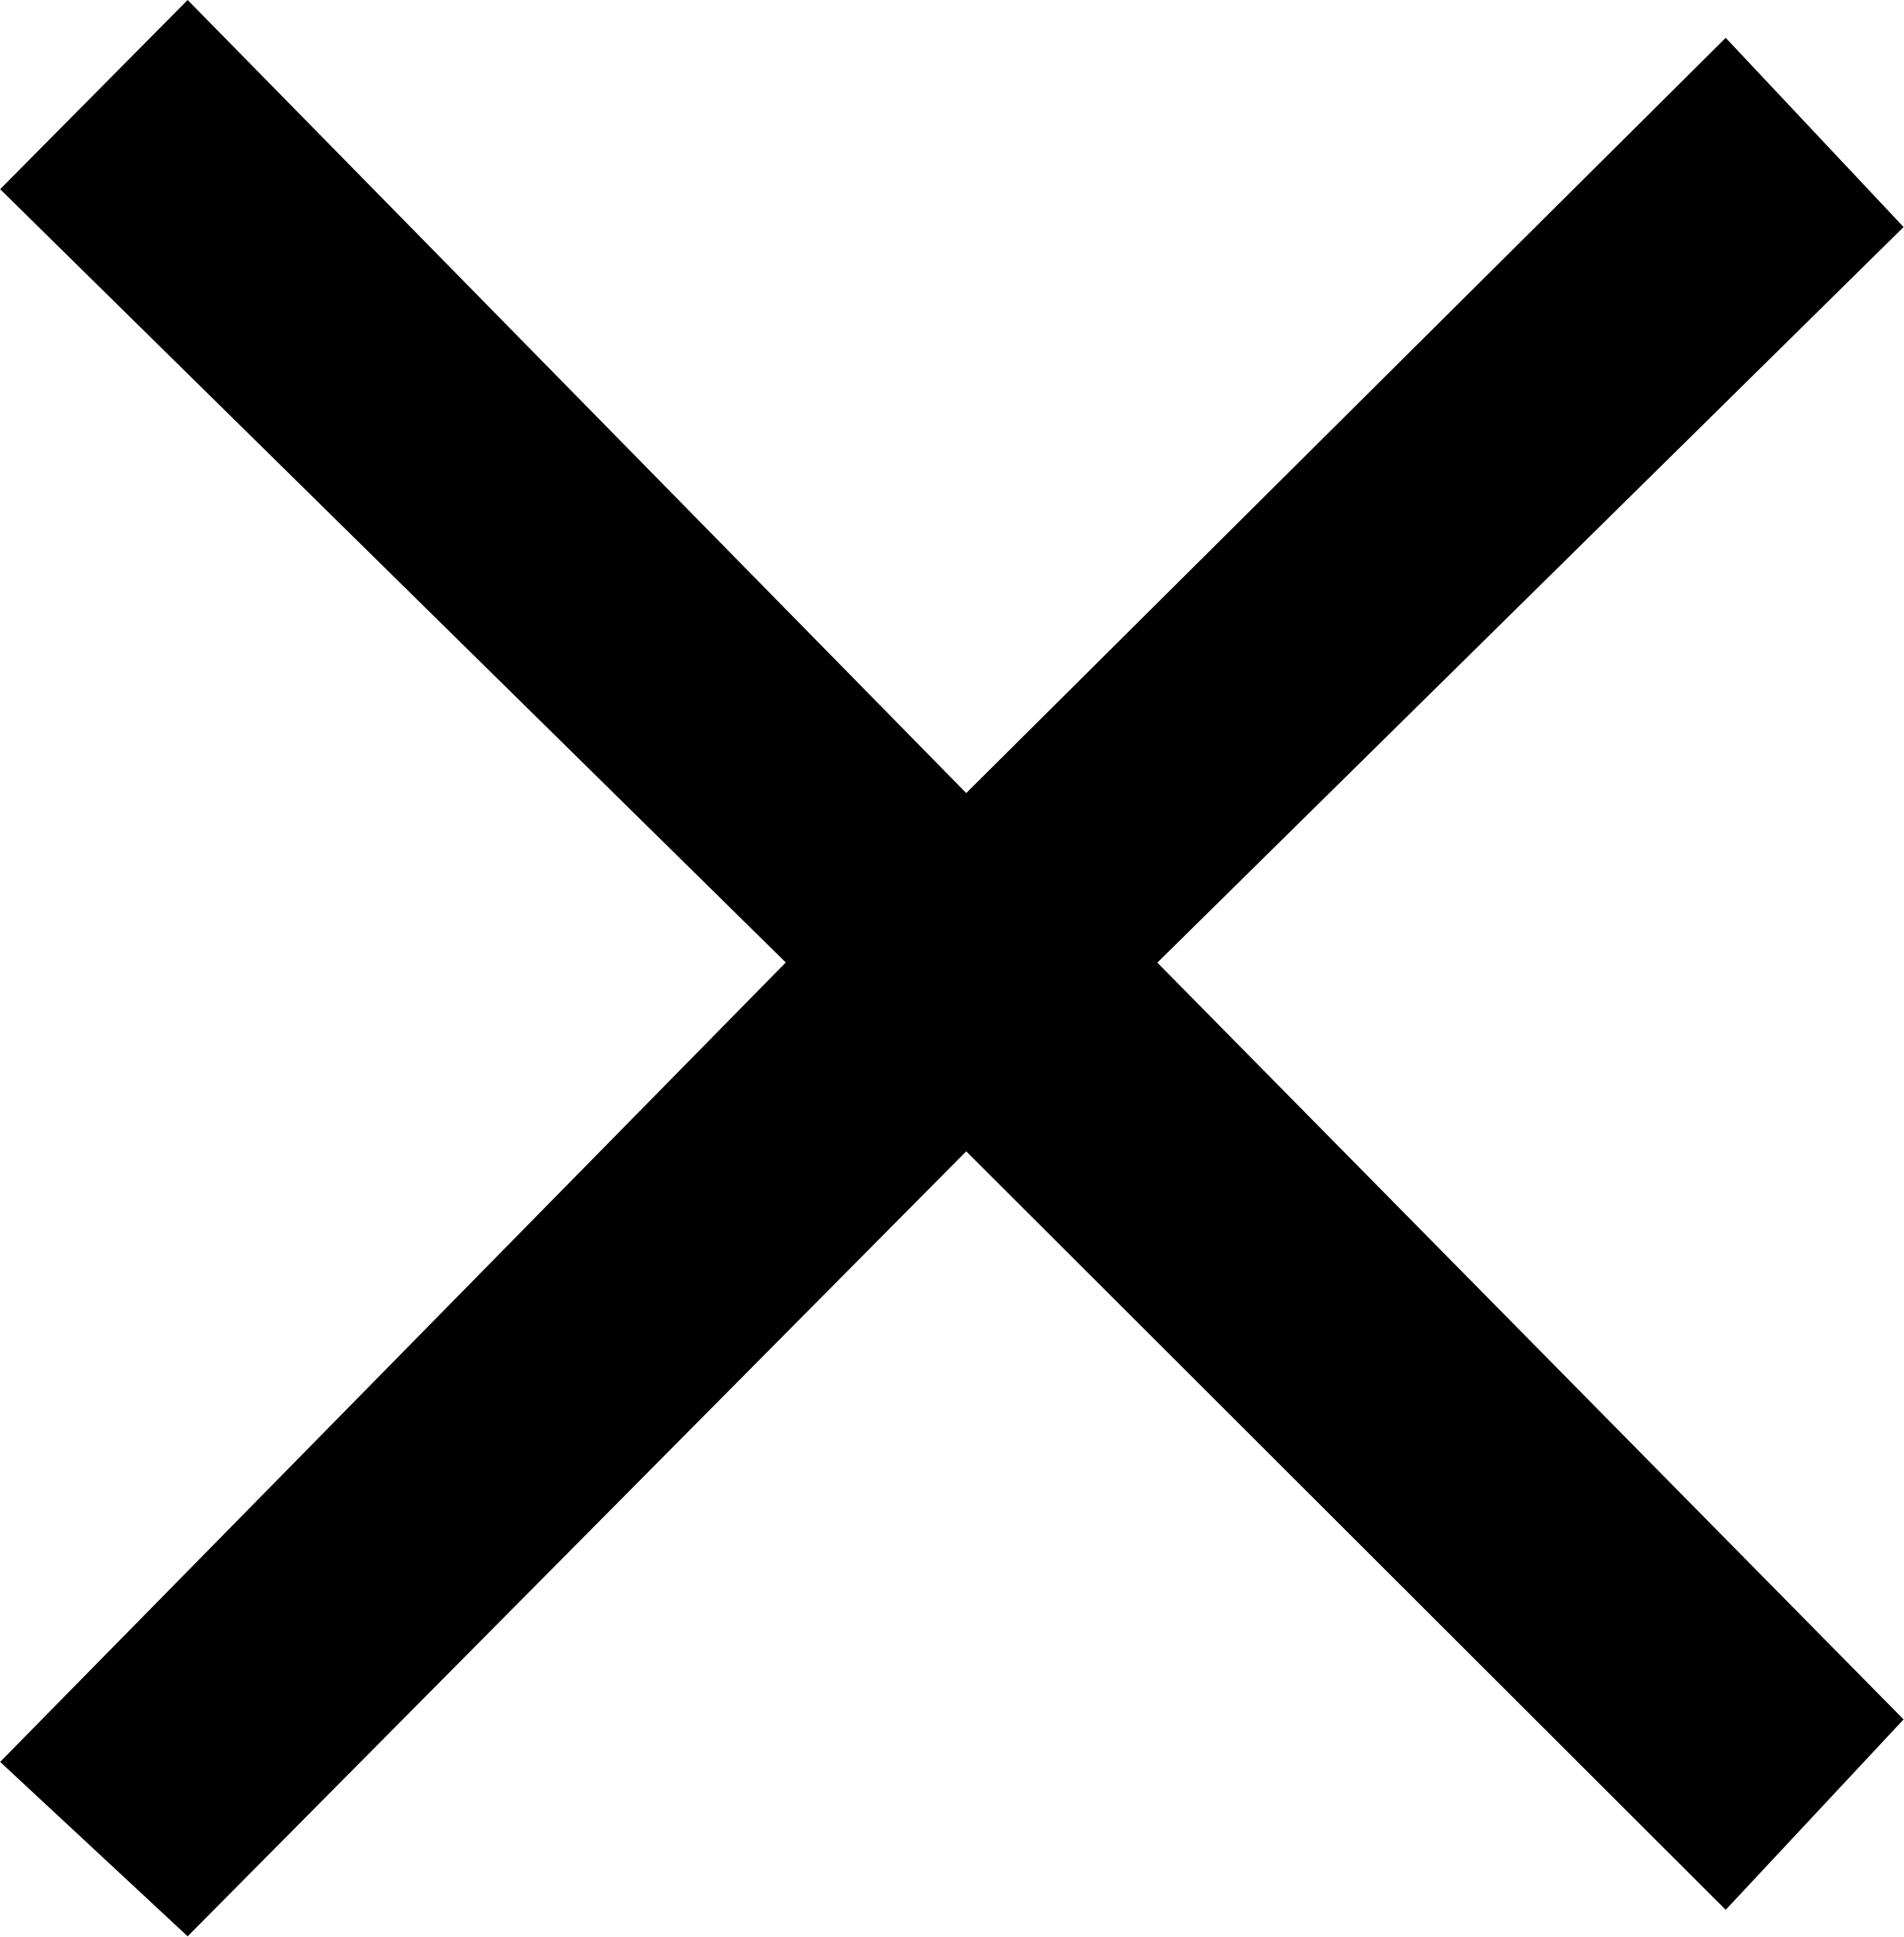
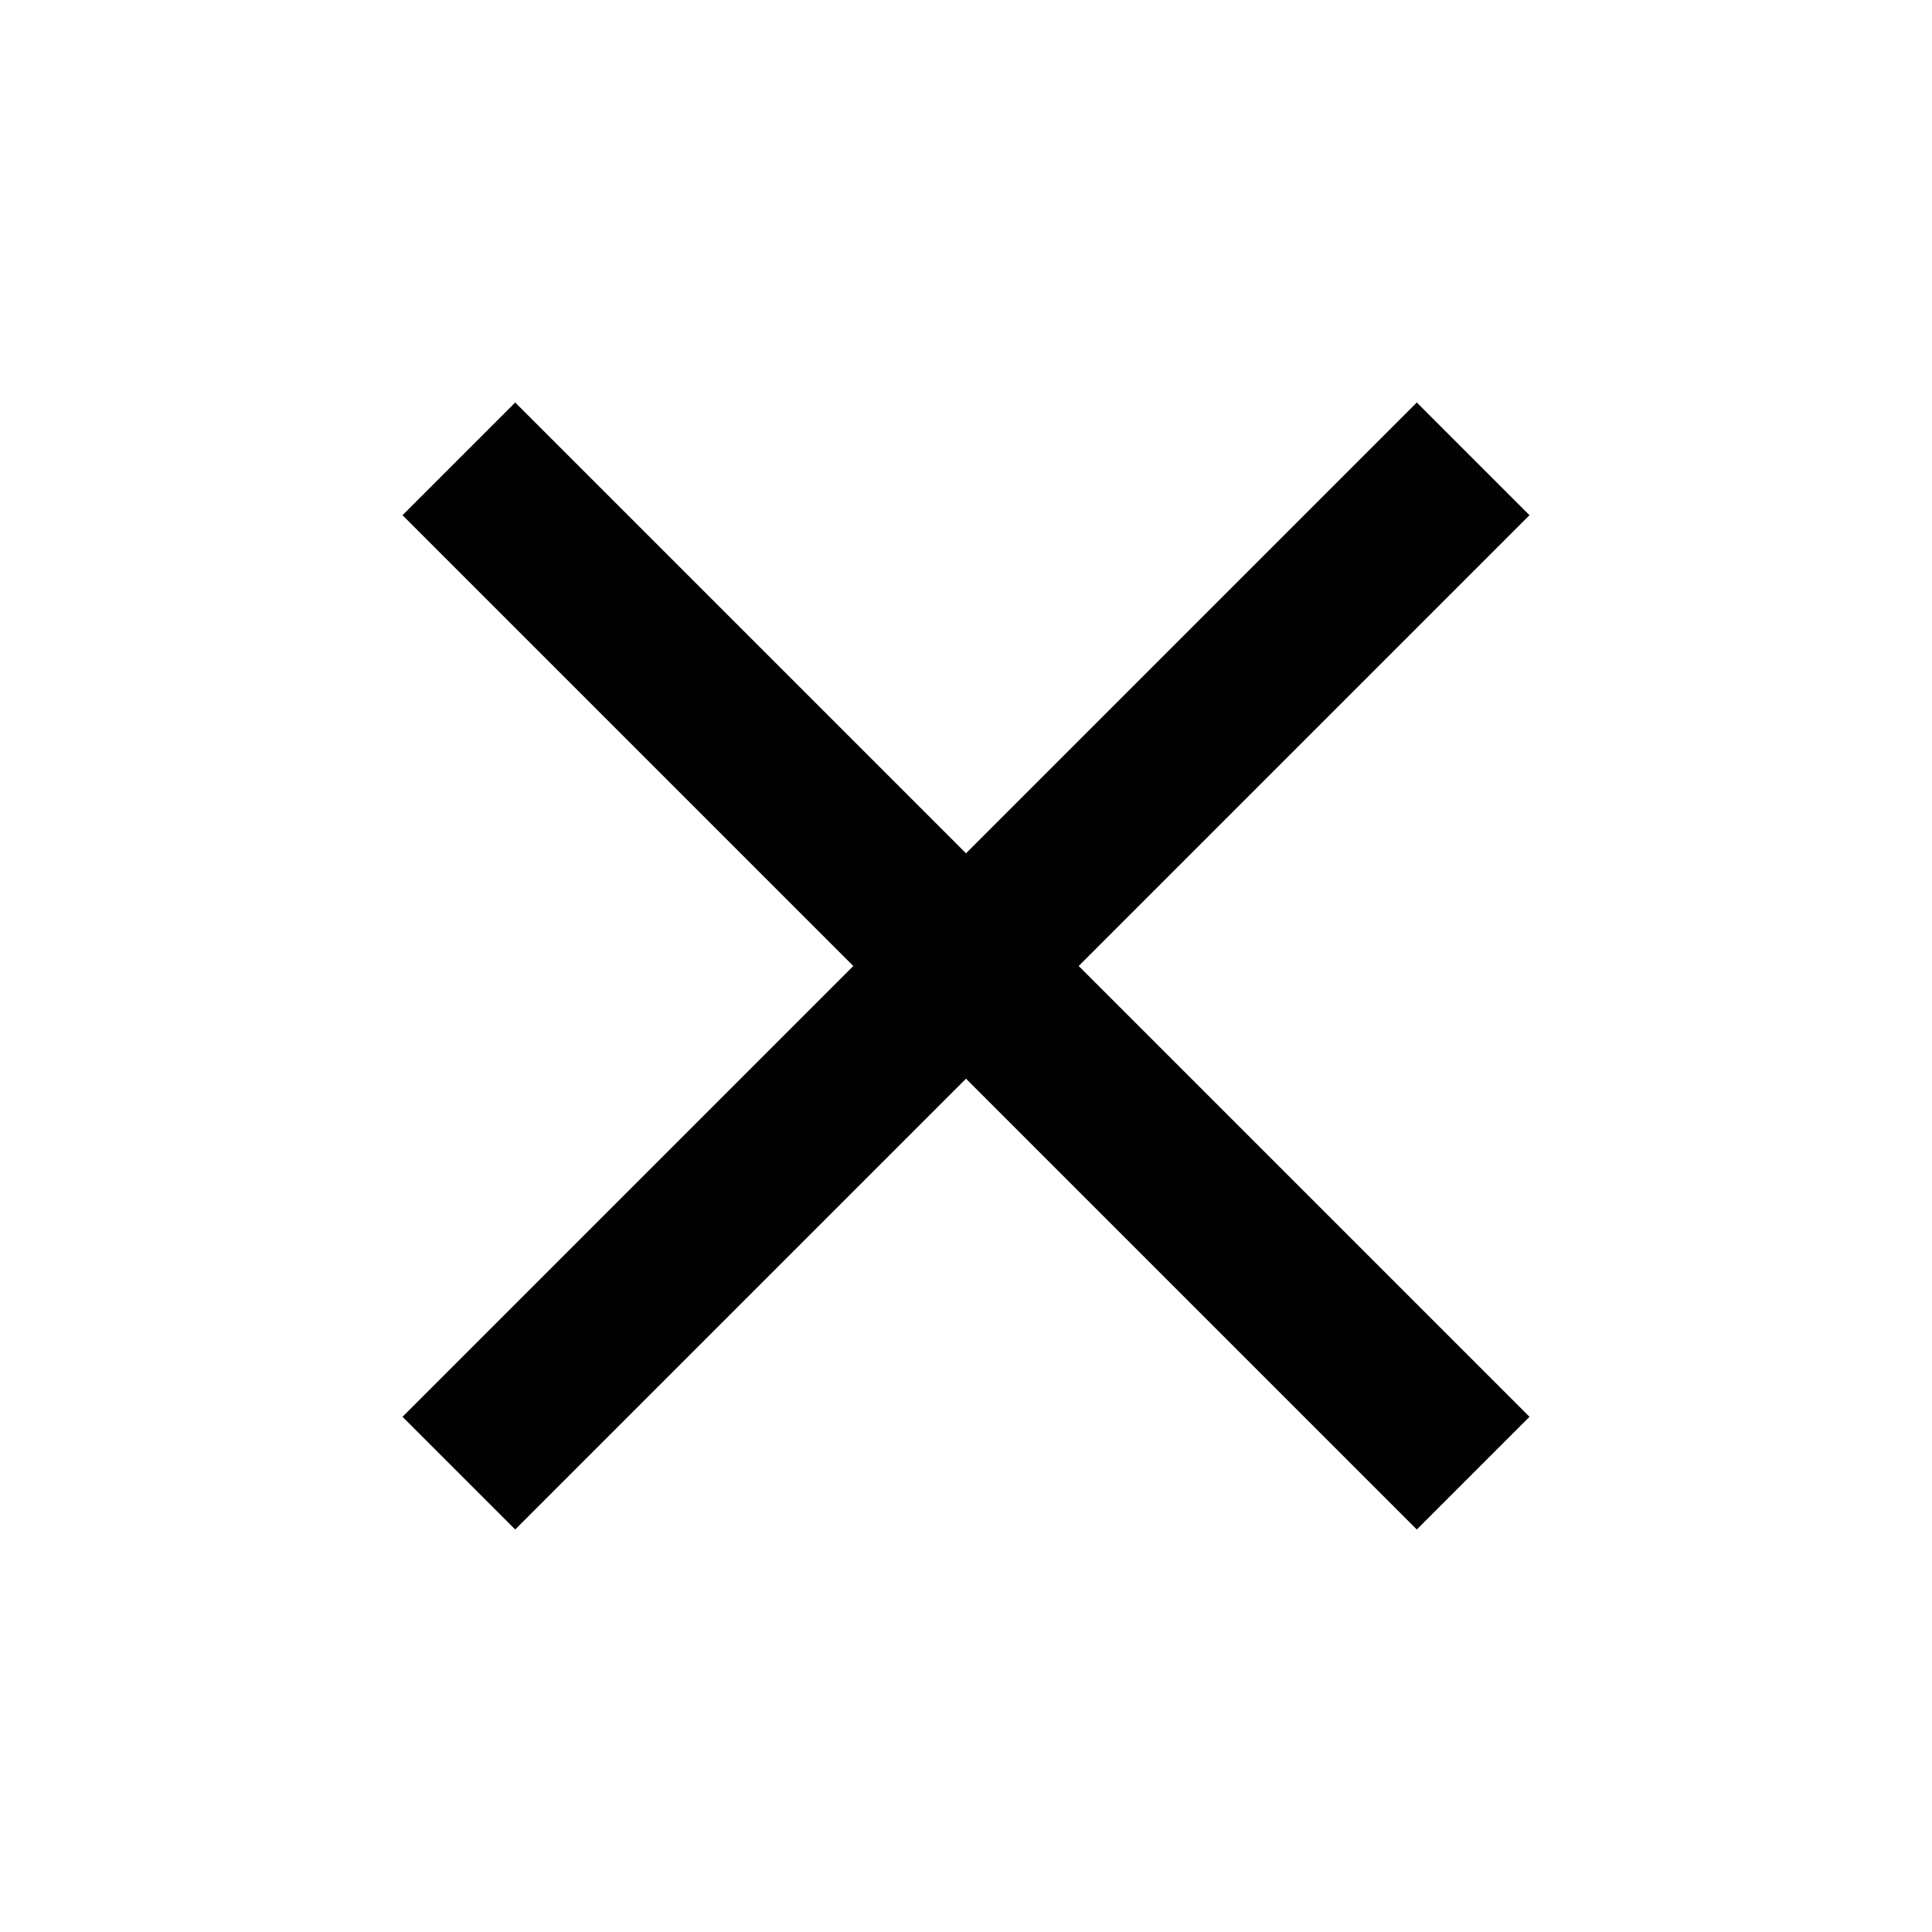
- <svg xmlns="http://www.w3.org/2000/svg" viewBox="-24537.131 -22215.168 11.064 11.262">
-   <g id="Group_2139" data-name="Group 2139" transform="translate(-26187 -22635)">
-     <path id="Path_1291" data-name="Path 1291" class="cls-1" d="M1652.87,420.932l1.09-1.1,4.526,4.611,4.415-4.391,1.034,1.1-4.338,4.277,4.338,4.4-1.034,1.107-4.415-4.41-4.526,4.564-1.09-1.014,4.567-4.648Z" transform="translate(-3)" />
-   </g>
+ <svg xmlns="http://www.w3.org/2000/svg" width="24" height="24" viewBox="0 0 24 24">
+   <path opacity="0.99" clip-rule="evenodd" d="M19 6.4L17.6 5L12 10.6L6.4 5L5 6.4L10.6 12L5 17.6L6.4 19L12 13.4L17.6 19L19 17.6L13.4 12L19 6.4Z" />
</svg>
